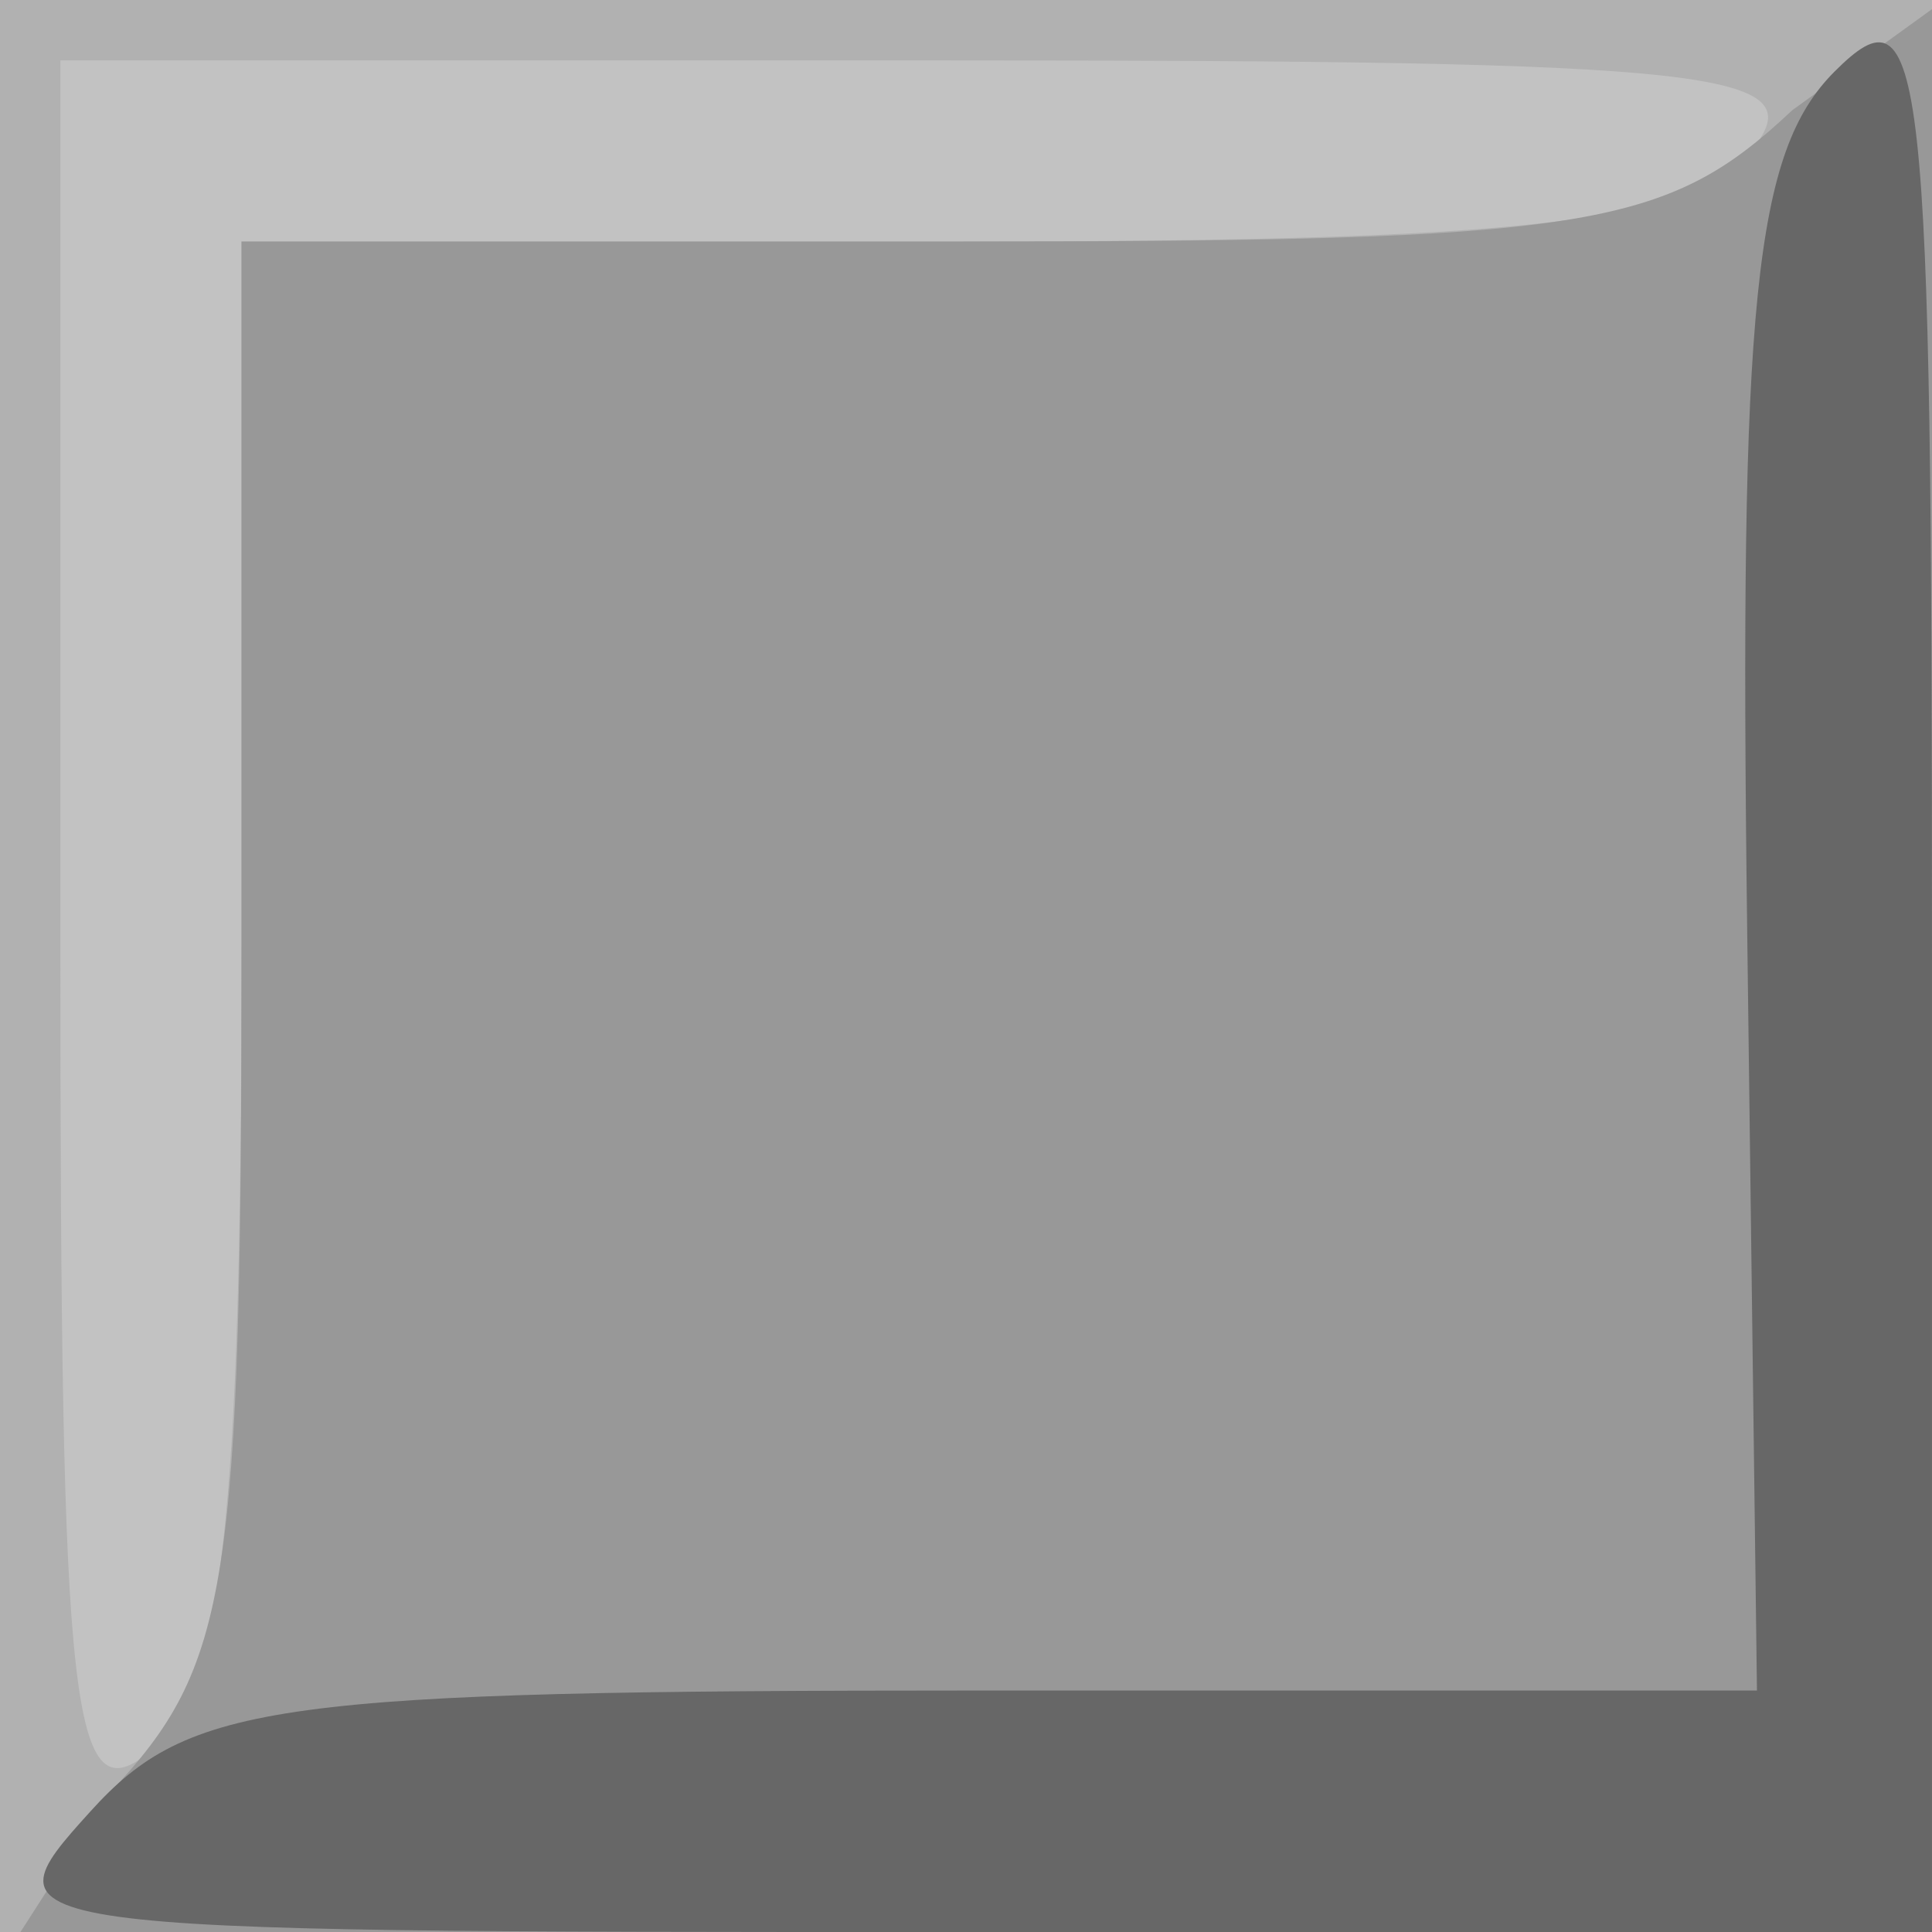
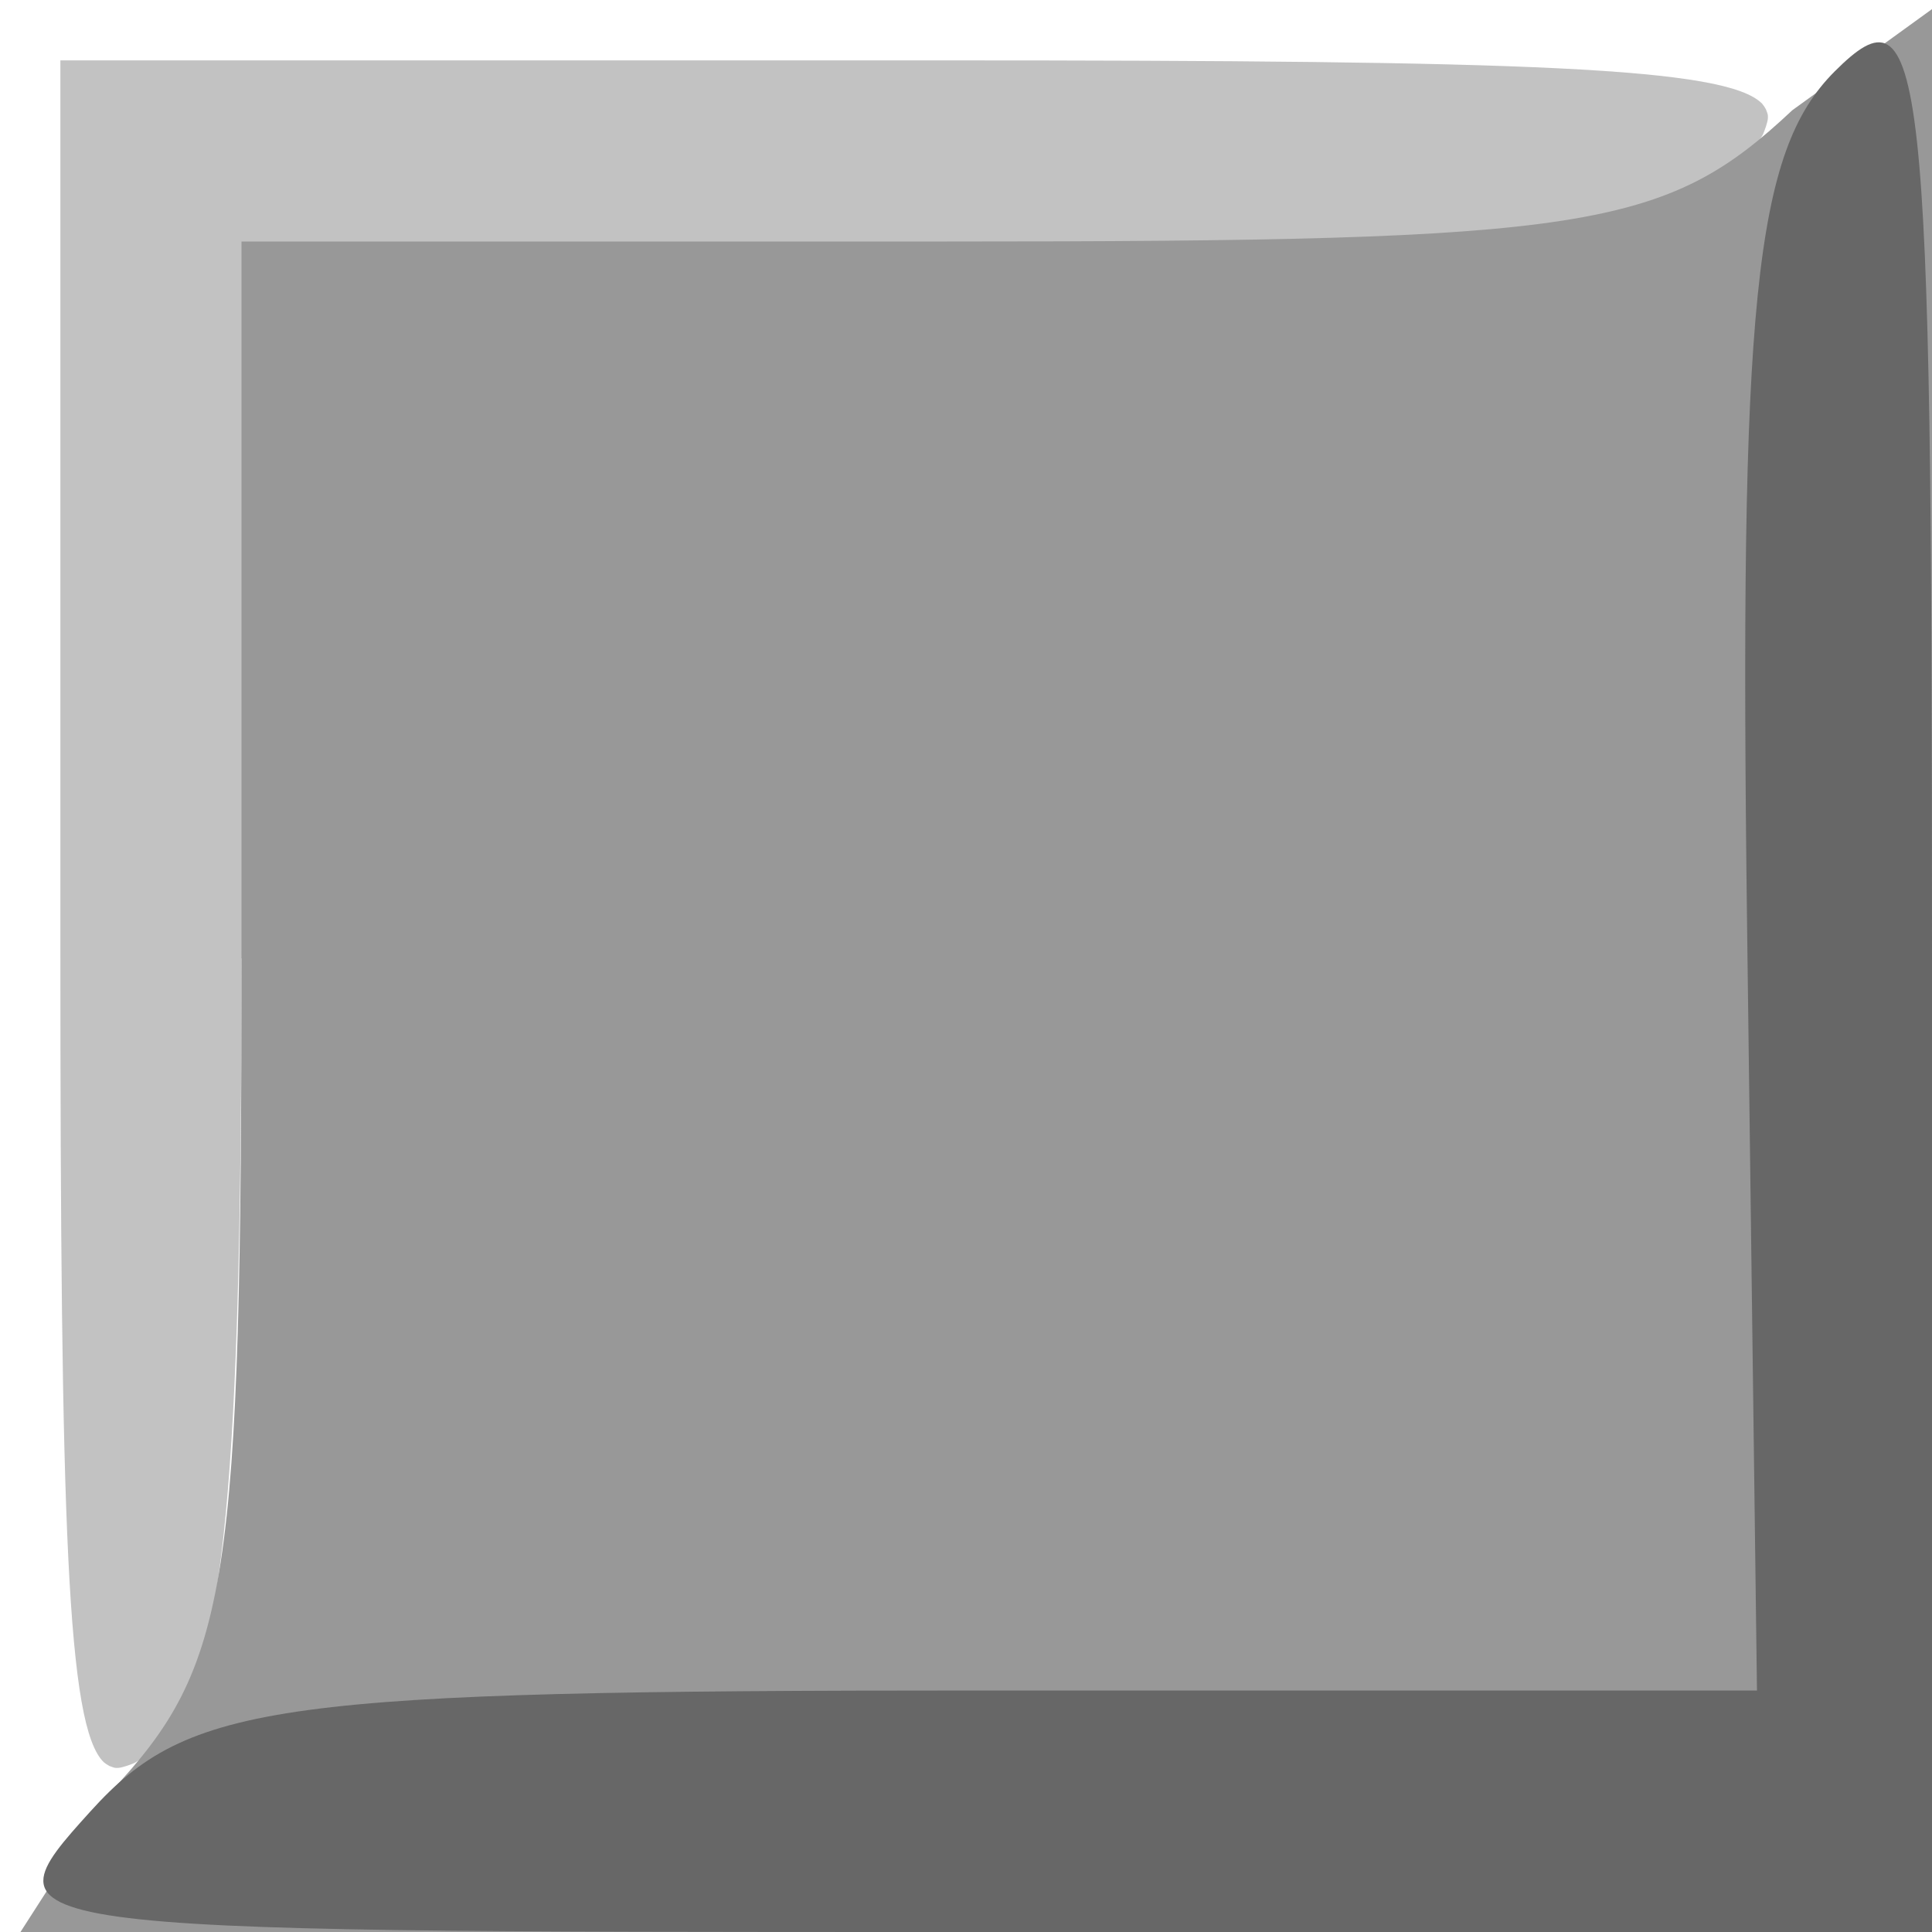
<svg xmlns="http://www.w3.org/2000/svg" width="32px" height="32px" id="svg3369">
  <defs id="defs3371" />
  <g id="layer1">
-     <g id="g13467" transform="translate(-90.89925,-642.4846)">
-       <path style="fill:#c2c2c2" d="M 90.899,658.485 L 90.899,642.485 L 106.899,642.485 L 122.899,642.485 L 122.899,658.485 L 122.899,674.485 L 106.899,674.485 L 90.899,674.485 L 90.899,658.485 z M 112.399,662.485 L 115.273,659.485 L 112.399,656.485 C 109.038,652.976 106.899,652.723 106.899,655.485 C 106.899,657.151 107.233,656.485 103.899,656.485 C 100.566,656.485 98.899,657.818 98.899,659.485 C 98.899,661.151 100.566,662.485 103.899,662.485 C 107.233,662.485 106.899,661.818 106.899,663.485 C 106.899,666.246 109.038,665.993 112.399,662.485 z " id="path13429" />
-       <path style="fill:#b1b1b1" d="M 90.899,658.485 L 90.899,642.485 L 106.899,642.485 L 122.899,642.485 L 122.899,658.485 L 122.899,674.485 L 106.899,674.485 L 90.899,674.485 L 90.899,658.485 z M 94.899,658.362 L 94.899,646.485 L 106.777,646.485 C 116.115,646.485 118.921,646.164 119.899,644.985 C 120.996,643.663 119.406,643.485 106.522,643.485 L 91.899,643.485 L 91.899,658.107 C 91.899,670.991 92.078,672.582 93.399,671.485 C 94.579,670.506 94.899,667.7 94.899,658.362 z M 112.399,662.485 L 115.273,659.485 L 112.399,656.485 C 109.038,652.976 106.899,652.723 106.899,655.485 C 106.899,657.151 107.233,656.485 103.899,656.485 C 100.566,656.485 98.899,657.818 98.899,659.485 C 98.899,661.151 100.566,662.485 103.899,662.485 C 107.233,662.485 106.899,661.818 106.899,663.485 C 106.899,666.246 109.038,665.993 112.399,662.485 z " id="path13431" />
-       <path style="fill:#989898" d="M 92.725,672.17 C 94.701,670.066 94.899,668.792 94.899,658.17 L 94.899,646.485 L 106.585,646.485 C 117.206,646.485 118.481,646.287 120.585,644.31 L 122.899,642.636 L 122.899,658.31 L 122.899,674.485 L 106.725,674.485 L 91.238,674.485 L 92.725,672.17 z " id="path13433" />
-       <path style="fill:#676767" d="M 92.399,672.485 C 94.031,670.682 95.479,670.485 107.105,670.485 L 120,670.485 L 119.838,657.882 C 119.703,647.475 119.956,644.999 121.287,643.668 C 122.77,642.185 122.899,643.357 122.899,658.27 L 122.899,674.485 L 106.744,674.485 C 90.653,674.485 90.596,674.477 92.399,672.485 z " id="path13435" />
-     </g>
+     <path style="fill:#c2c2c2" d="M 1,1 L 1,15.625 C 1,25.288 1.111,28.599 1.719,29.188 C 1.745,29.21 1.785,29.237 1.812,29.25 C 1.834,29.258 1.884,29.278 1.906,29.281 C 1.921,29.283 1.953,29.282 1.969,29.281 C 2,29.278 2.06,29.261 2.094,29.25 C 2.136,29.234 2.204,29.214 2.25,29.188 C 2.324,29.142 2.417,29.069 2.5,29 C 2.583,28.931 2.675,28.839 2.75,28.75 C 3.716,27.558 4,24.483 4,15.875 C 4,15.875 27.558,3.716 28.75,2.75 C 28.839,2.675 28.931,2.583 29,2.5 C 29.069,2.417 29.142,2.324 29.188,2.25 C 29.214,2.204 29.234,2.136 29.25,2.094 C 29.261,2.06 29.278,2 29.281,1.969 C 29.282,1.953 29.283,1.921 29.281,1.906 C 29.278,1.884 29.258,1.834 29.25,1.812 C 29.237,1.785 29.21,1.745 29.188,1.719 C 28.599,1.111 25.288,1 15.625,1 L 1,1 z " id="path13429" />
+     <path id="path13433" d="M 1.826,29.686 C 3.802,27.582 4,26.307 4,15.686 L 4,4 L 15.686,4 C 26.307,4 27.582,3.802 29.686,1.826 L 32,0.151 L 32,15.826 L 32,32 L 15.826,32 L 0.339,32 L 1.826,29.686 z " style="fill:#989898" />
+     <path id="path13435" d="M 1.5,30 C 3.132,28.197 4.58,28 16.205,28 L 29.101,28 L 28.938,15.398 C 28.804,4.99 29.057,2.515 30.388,1.183 C 31.871,-0.299 32,0.872 32,15.786 L 32,32 L 15.845,32 C -0.247,32 -0.303,31.992 1.5,30 z " style="fill:#676767" />
  </g>
</svg>
